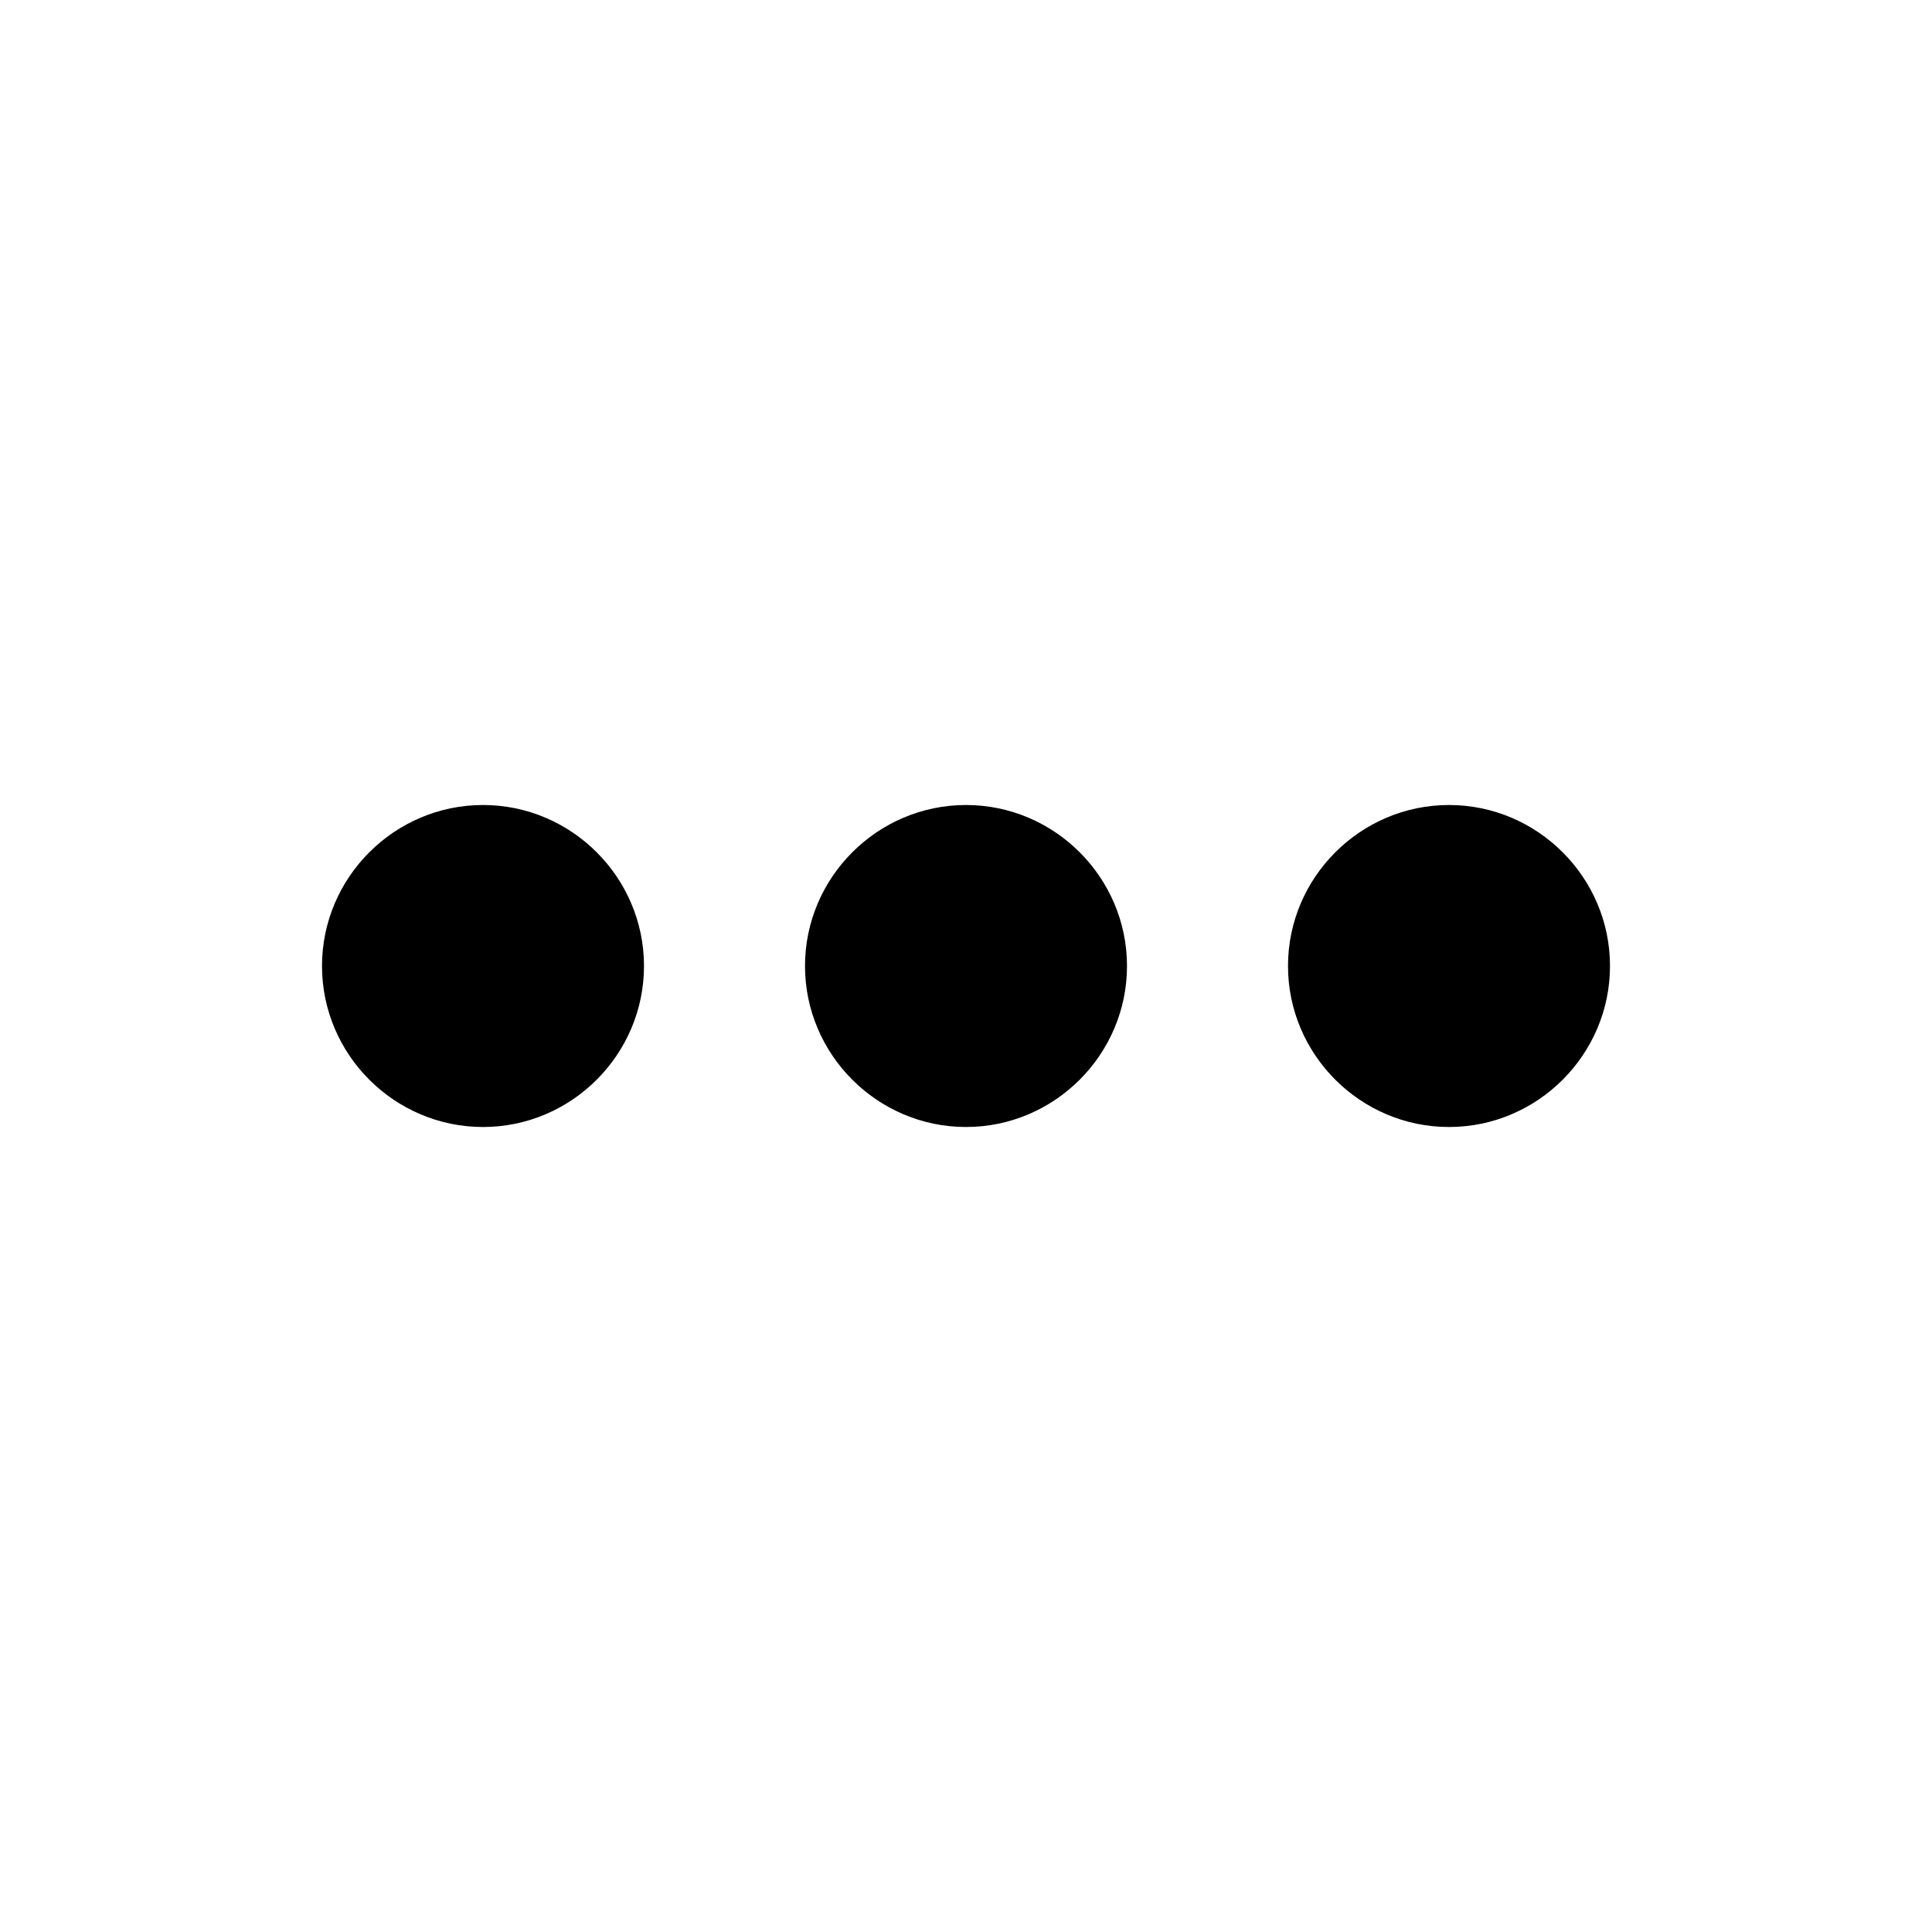
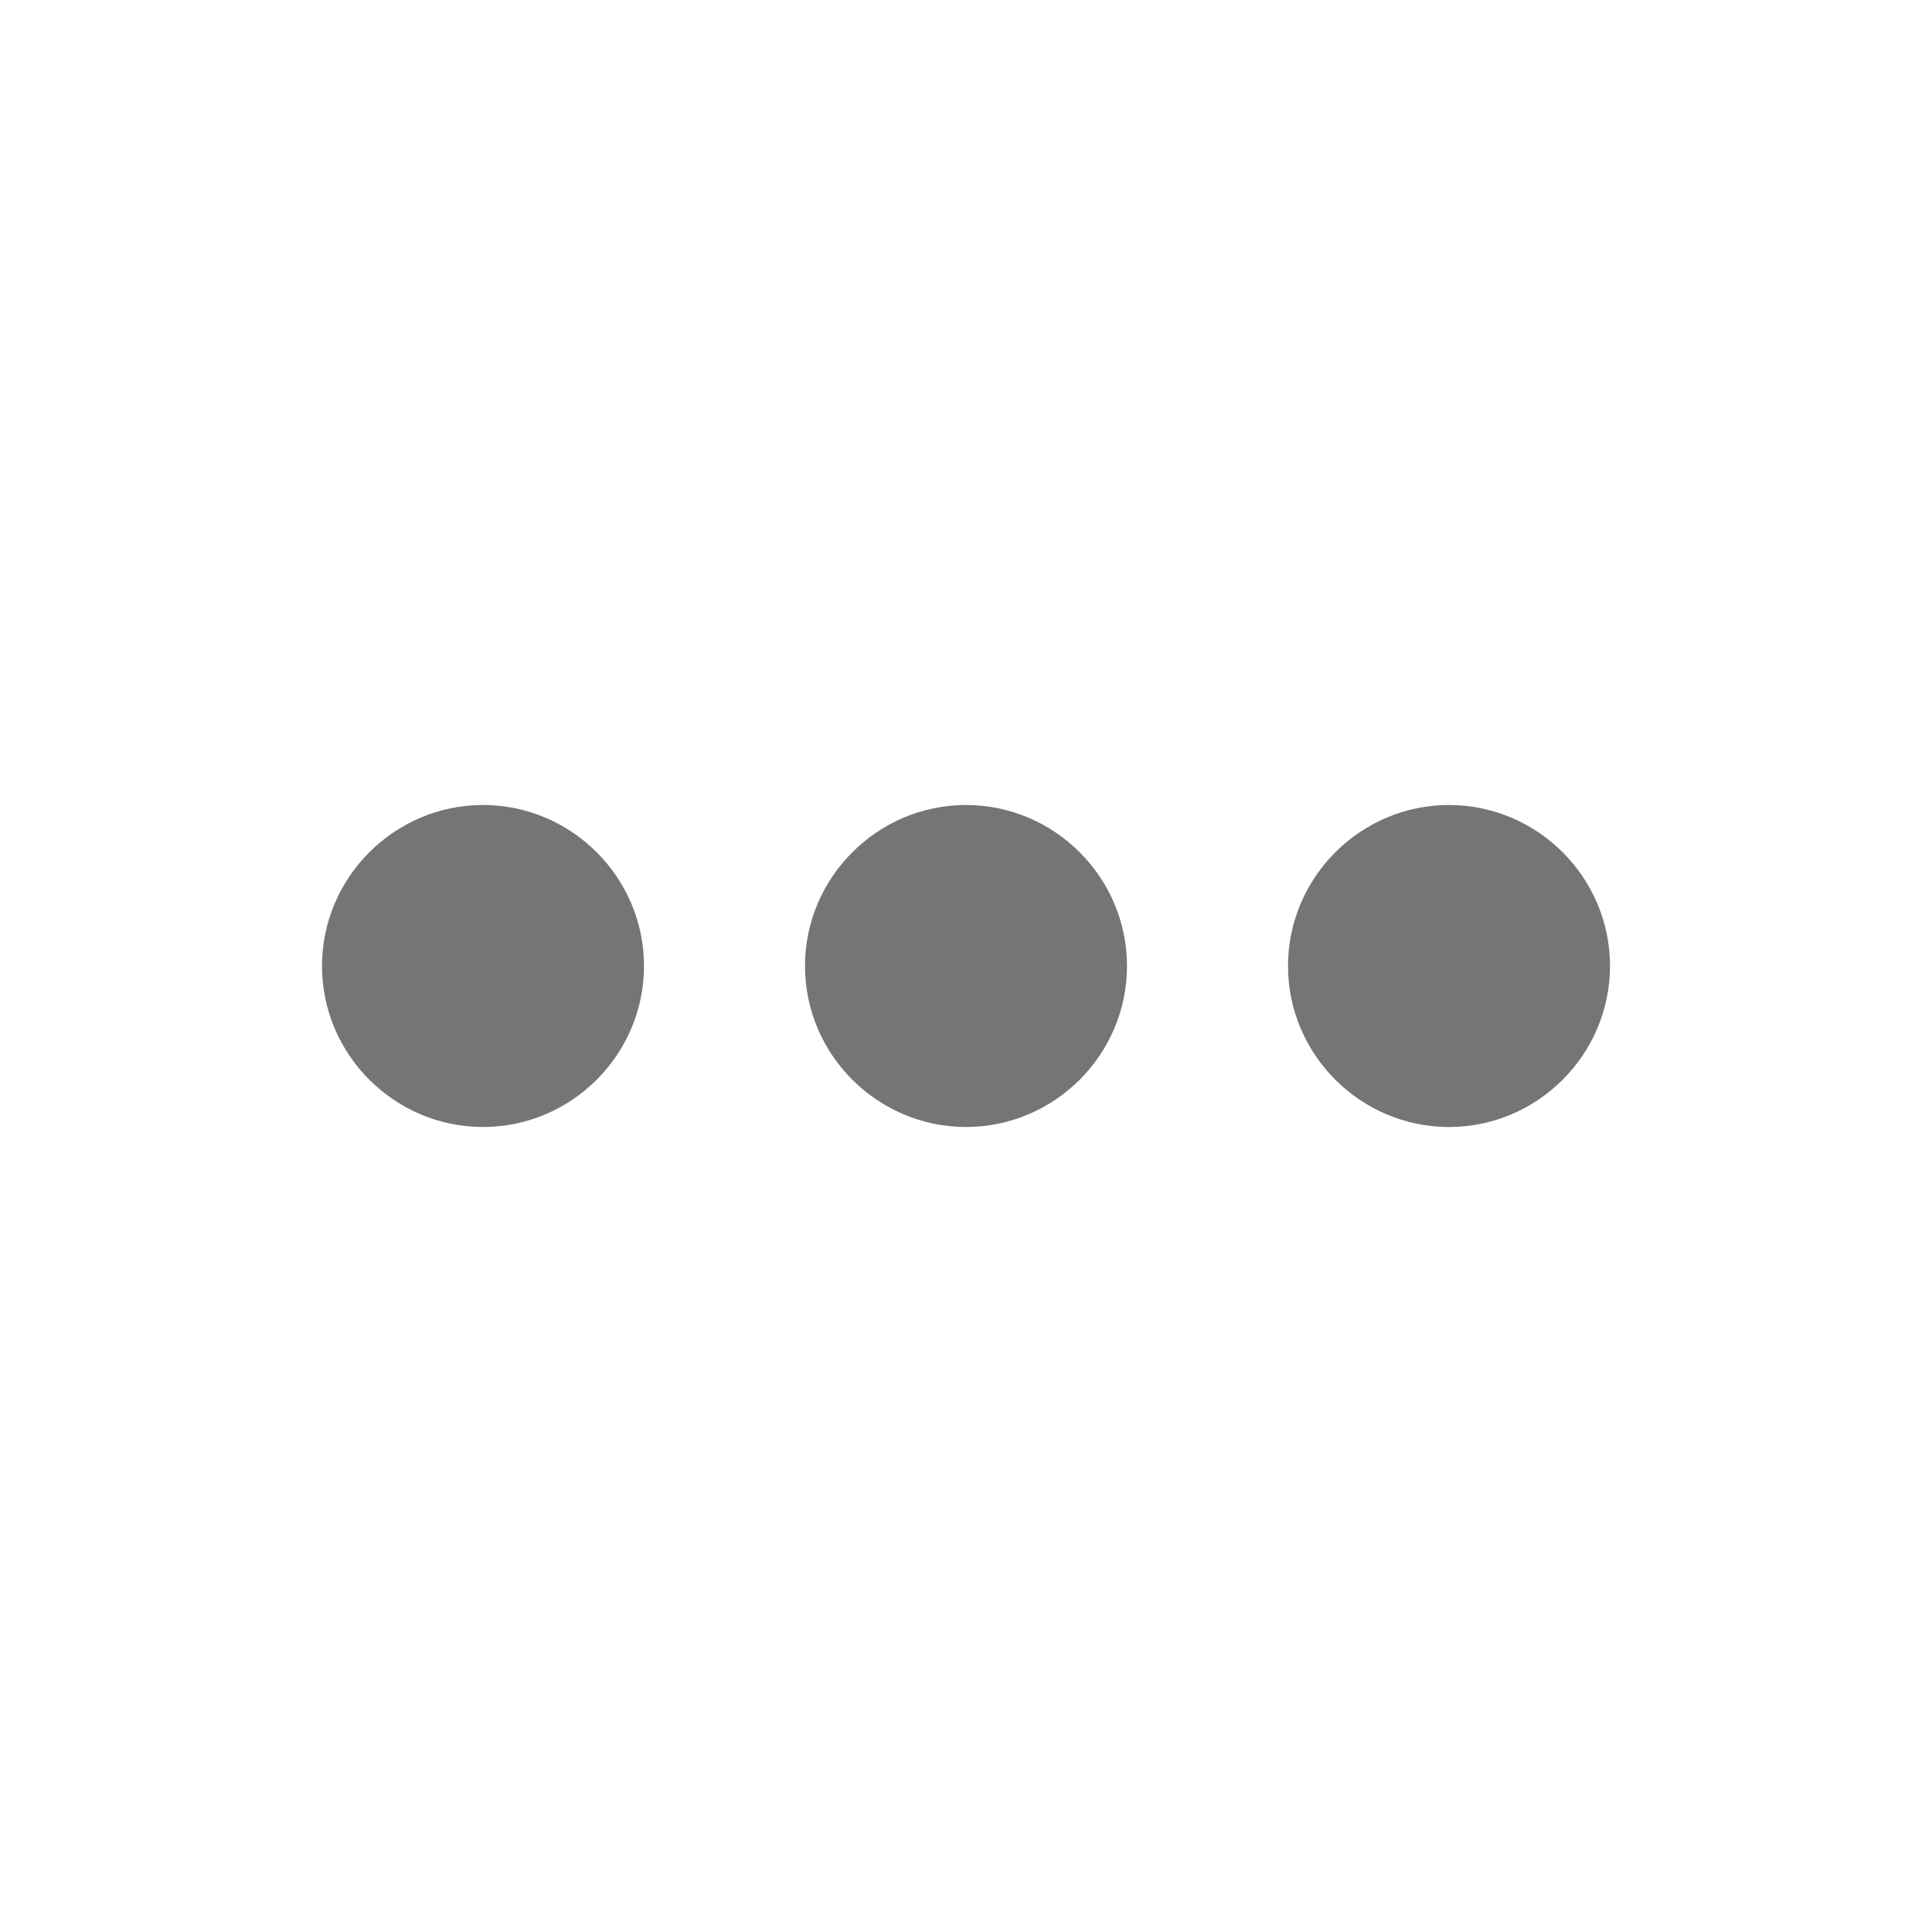
- <svg xmlns="http://www.w3.org/2000/svg" width="24" height="24" viewBox="0 0 24 24">
+ <svg xmlns="http://www.w3.org/2000/svg" fill="rgba(0,0,0,.54)" width="24" height="24" viewBox="0 0 24 24">
  <path d="M0 0h24v24H0z" fill="none" />
  <path d="M6 10c-1.1 0-2 .9-2 2s.9 2 2 2 2-.9 2-2-.9-2-2-2zm12 0c-1.1 0-2 .9-2 2s.9 2 2 2 2-.9 2-2-.9-2-2-2zm-6 0c-1.1 0-2 .9-2 2s.9 2 2 2 2-.9 2-2-.9-2-2-2z" />
</svg>
